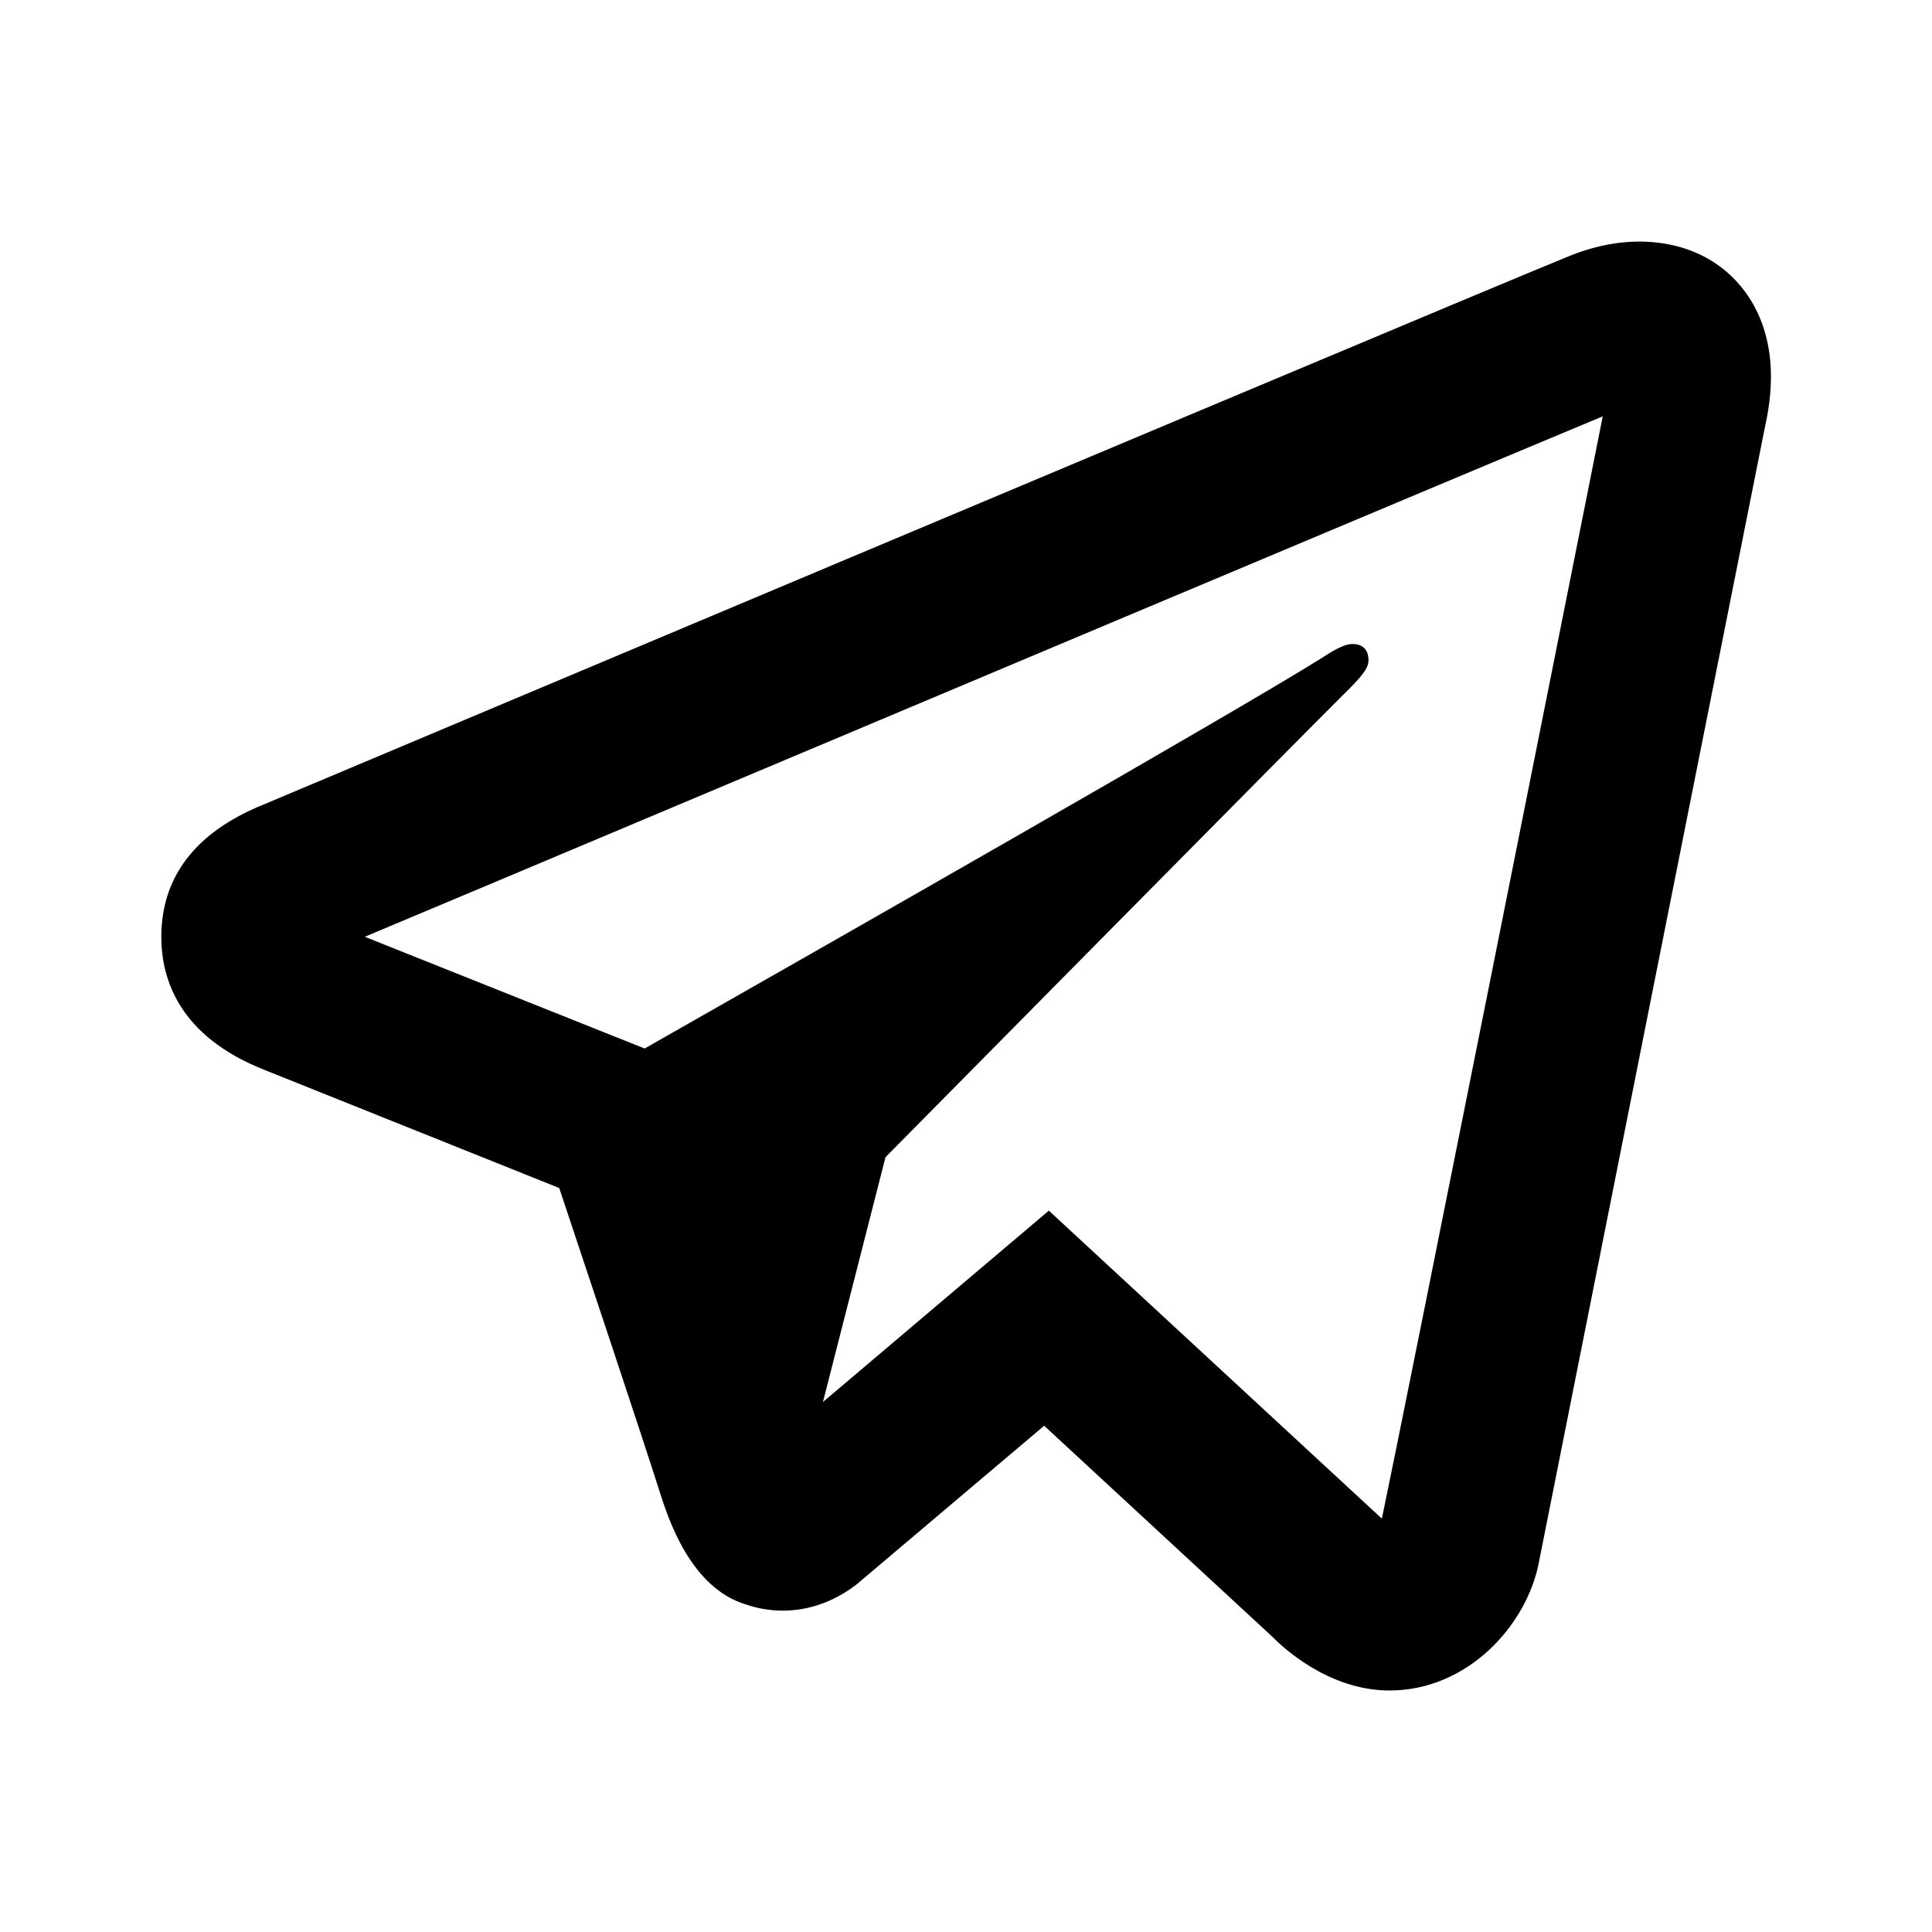
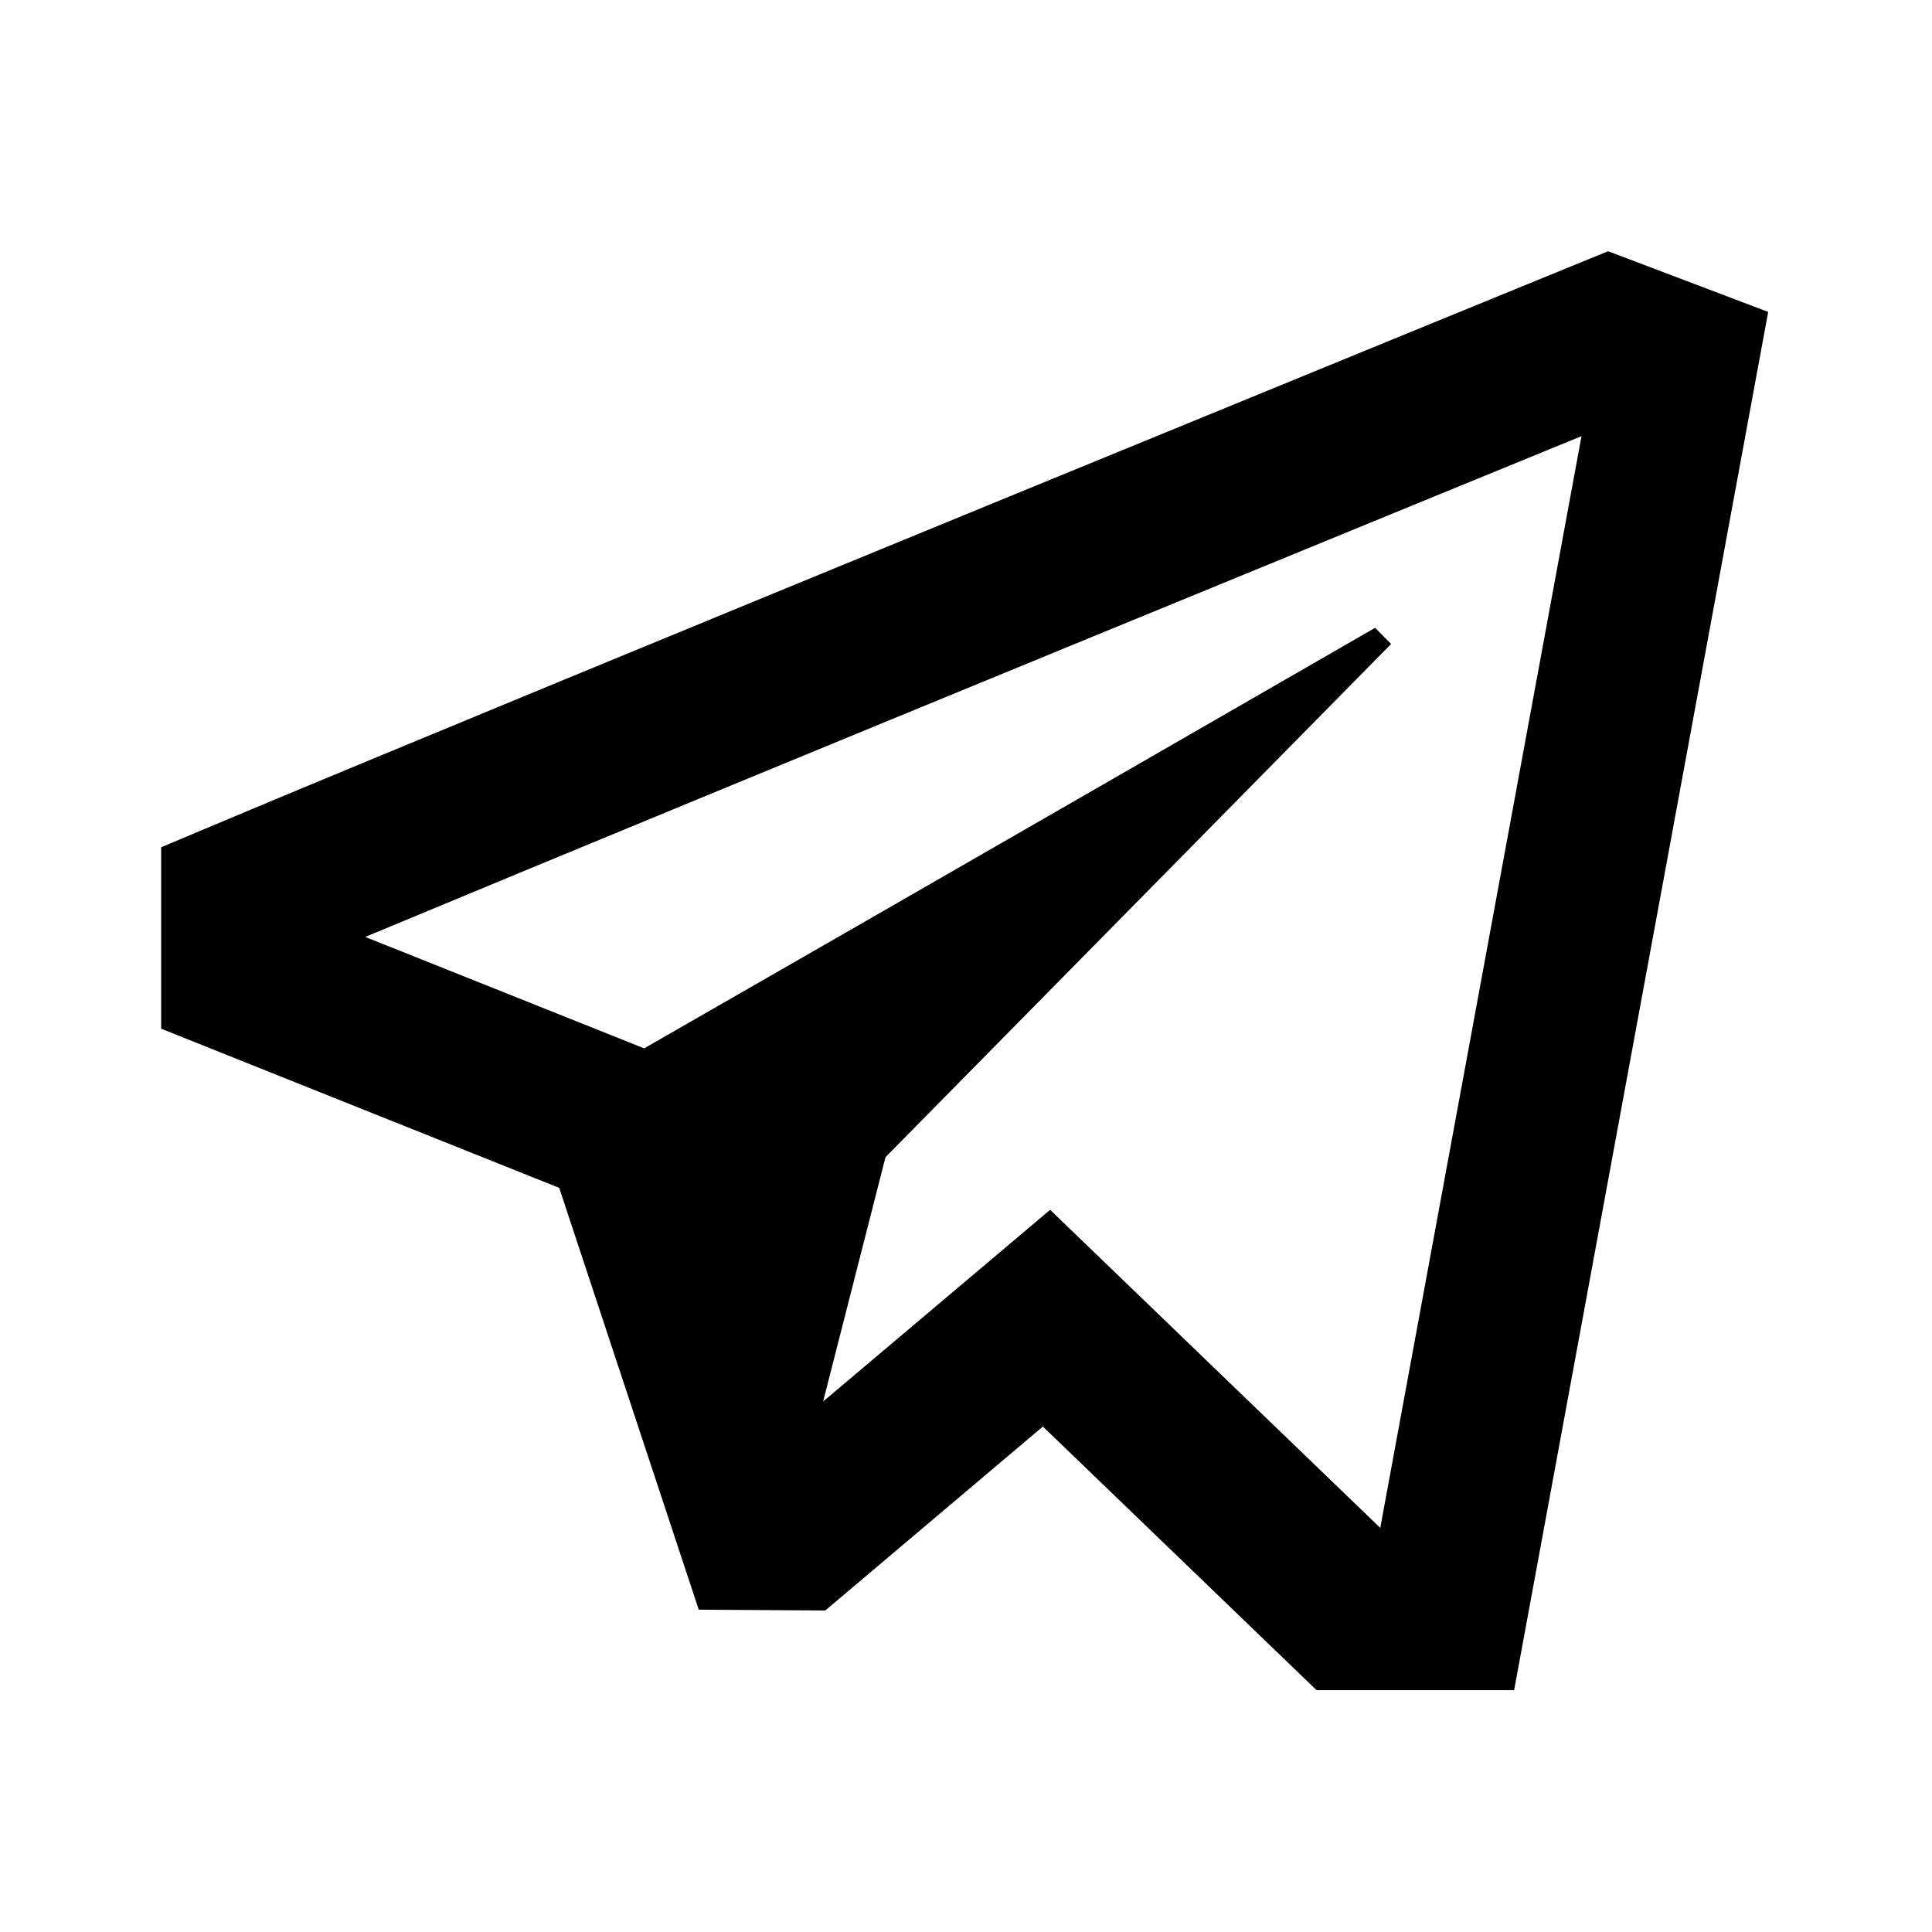
- <svg xmlns="http://www.w3.org/2000/svg" fill="#000000" viewBox="0 0 24 24" width="24px" height="24px">
-   <path d="M 20.572 3.012 C 20.24 2.976 19.879 3.028 19.516 3.172 C 19.066 3.349 12.014 6.315 5.441 9.082 L 3.27 9.996 C 2.429 10.337 2.004 10.892 2.004 11.639 C 2.004 12.162 2.225 12.871 3.281 13.289 L 6.947 14.758 C 7.264 15.709 8.001 17.917 8.186 18.504 C 8.296 18.852 8.573 19.729 9.275 19.934 C 9.419 19.983 9.57 20.008 9.723 20.008 C 10.166 20.008 10.485 19.802 10.641 19.682 L 12.971 17.711 L 15.801 20.328 C 15.91 20.439 16.487 21 17.262 21 C 18.229 21 18.962 20.195 19.115 19.416 C 19.198 18.989 21.928 5.287 21.928 5.289 C 22.173 4.19 21.732 3.62 21.449 3.377 C 21.207 3.169 20.905 3.047 20.572 3.012 z M 19.91 5.172 C 19.533 7.062 17.478 17.378 17.166 18.865 L 13.029 15.039 L 10.223 17.416 L 11 14.375 C 11 14.375 16.363 8.947 16.686 8.631 C 16.946 8.378 17 8.289 17 8.201 C 17 8.084 16.94 8 16.801 8 C 16.676 8 16.506 8.12 16.416 8.176 C 15.273 8.889 10.404 11.662 8.008 13.025 L 4.531 11.637 L 6.219 10.928 C 10.518 9.118 18.174 5.894 19.91 5.172 z" />
+ <svg xmlns="http://www.w3.org/2000/svg" fill="#000000" viewBox="0 0 24 24" width="48px" height="48px">
+   <path d="M 19.977 3.121 L 19.611 3.27 C 19.611 3.27 6.638 8.574 2.613 10.268 L 2.002 10.525 L 2.002 12.779 L 6.947 14.756 L 8.68 19.996 L 10.252 20.006 L 12.955 17.721 L 16.355 20.996 L 18.809 20.996 L 21.965 3.875 L 19.977 3.121 z M 19.646 5.418 L 17.146 18.98 L 13.045 15.029 L 10.225 17.41 L 11 14.375 L 17.281 8 L 17.082 7.799 C 17.082 7.799 10.707 11.474 8.002 13.023 L 4.537 11.639 C 9.077 9.746 18.698 5.806 19.646 5.418 z" />
</svg>
